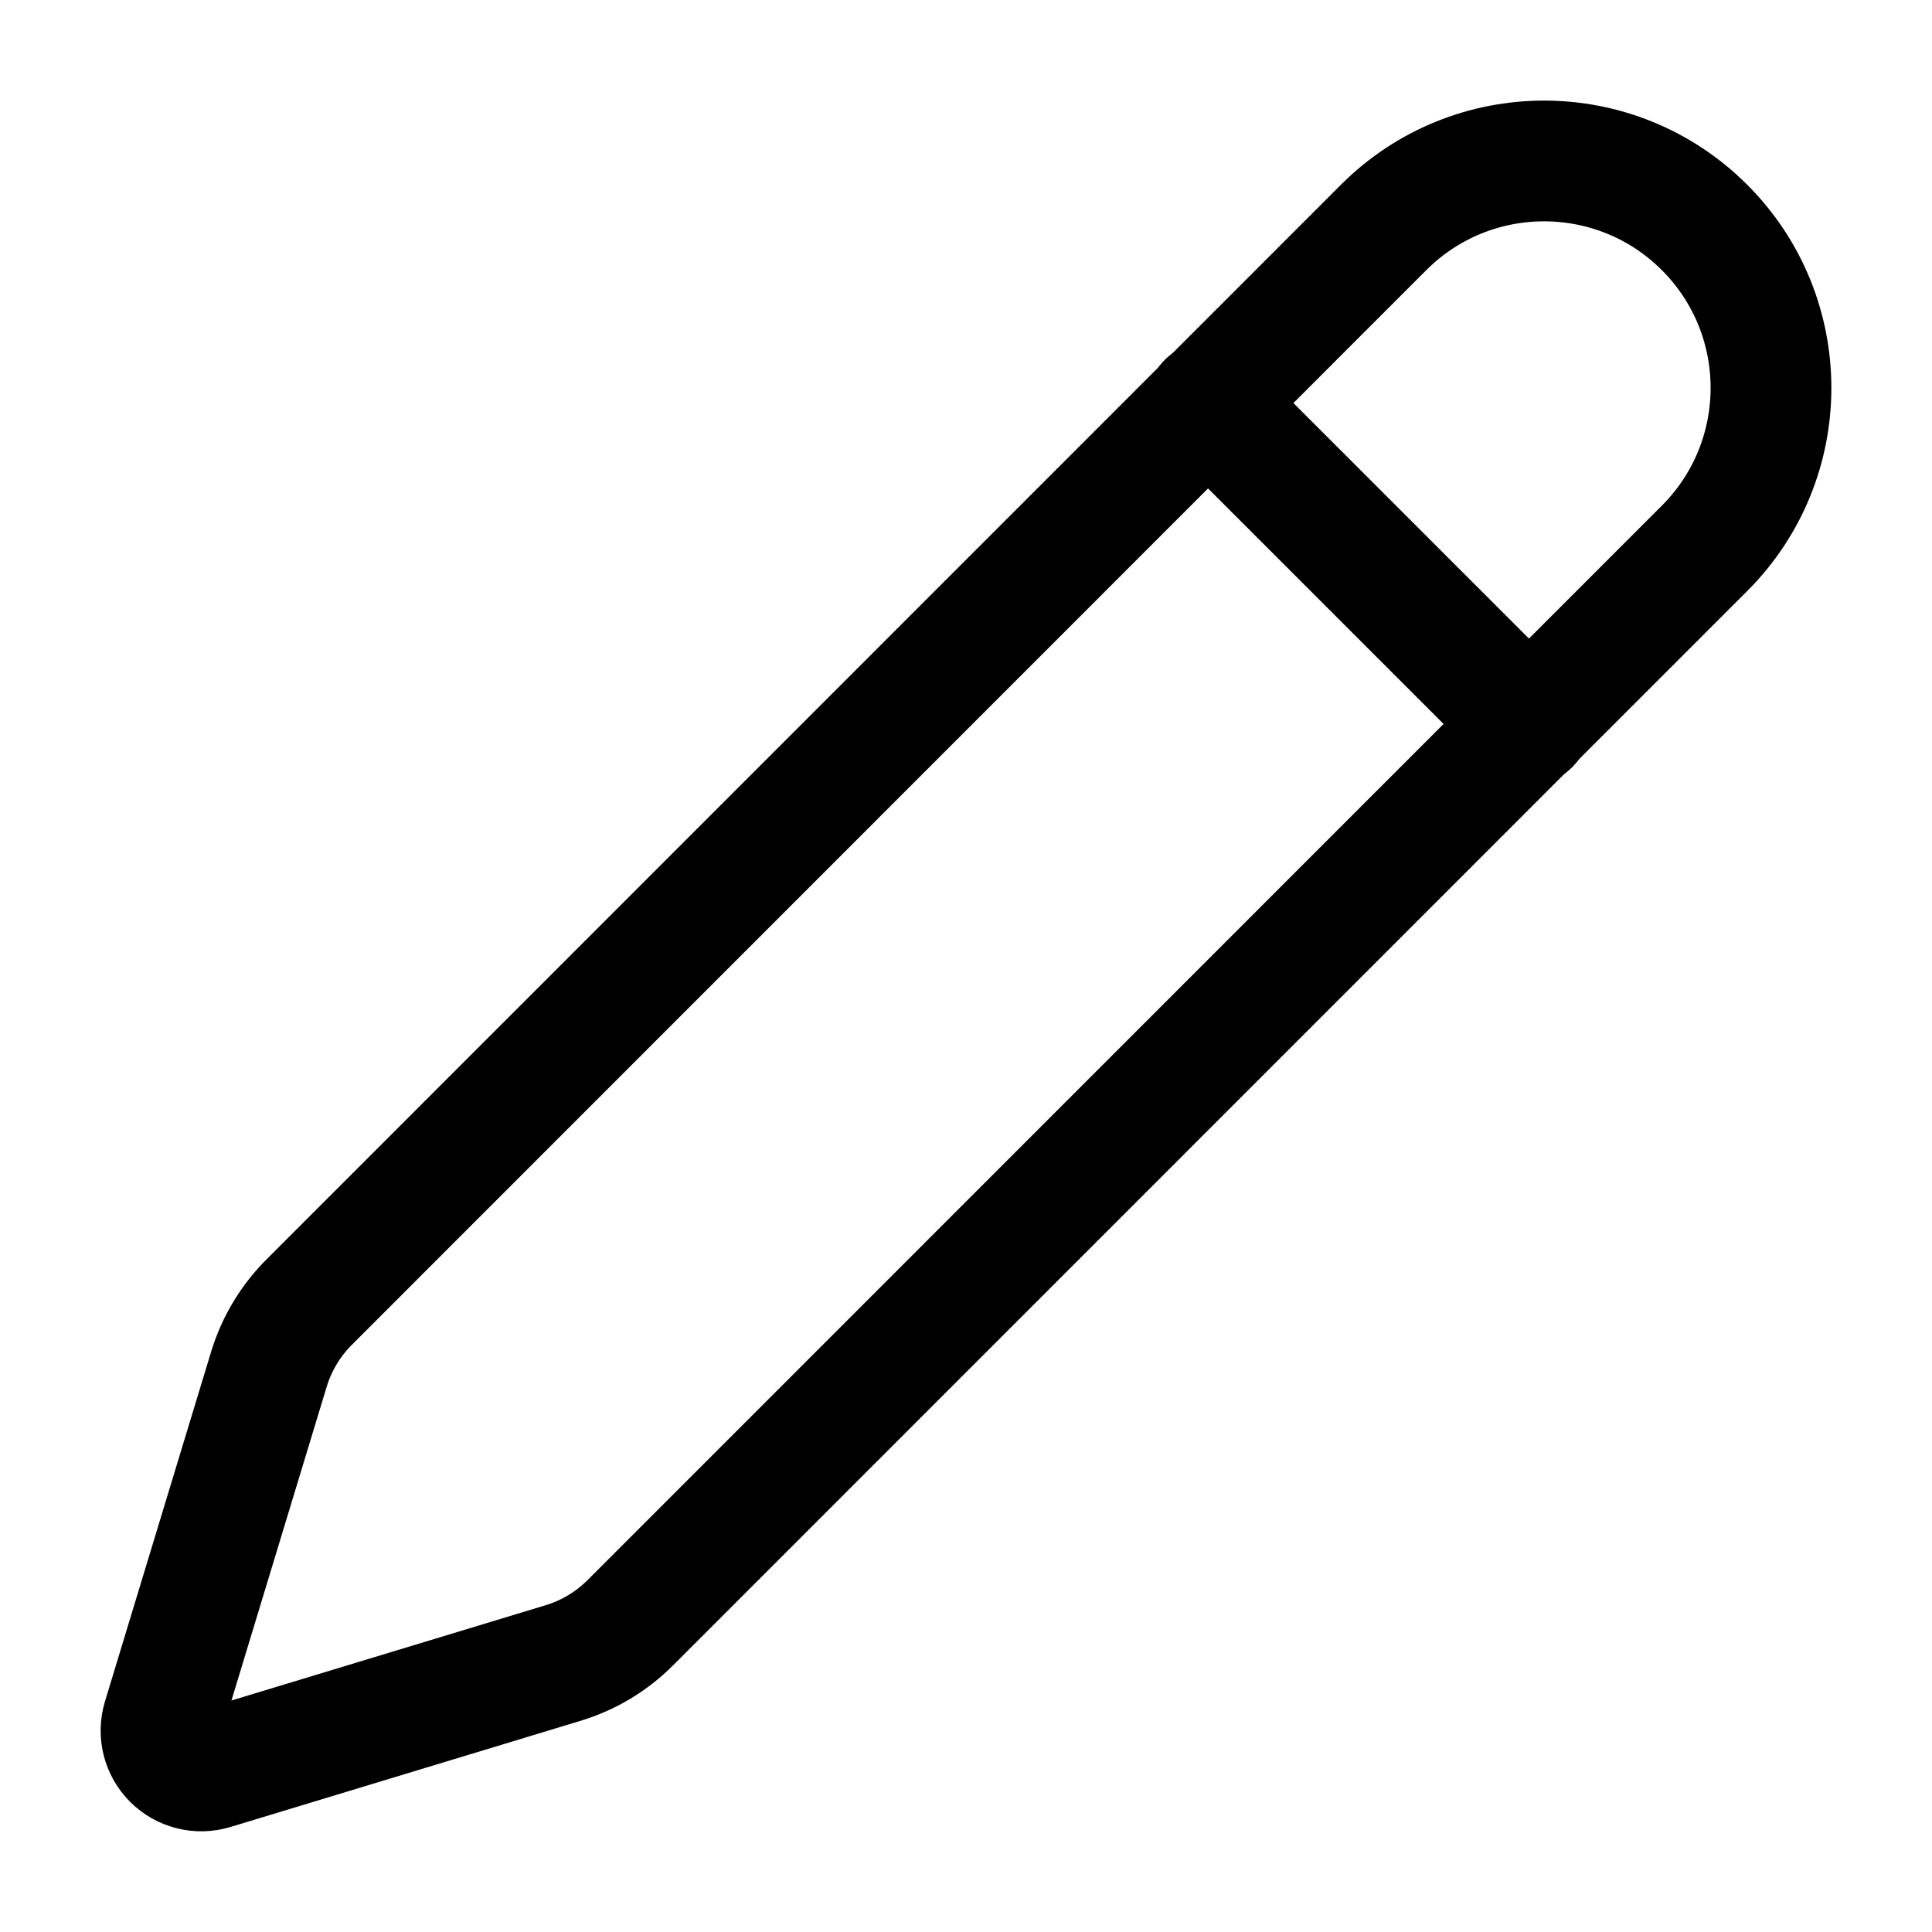
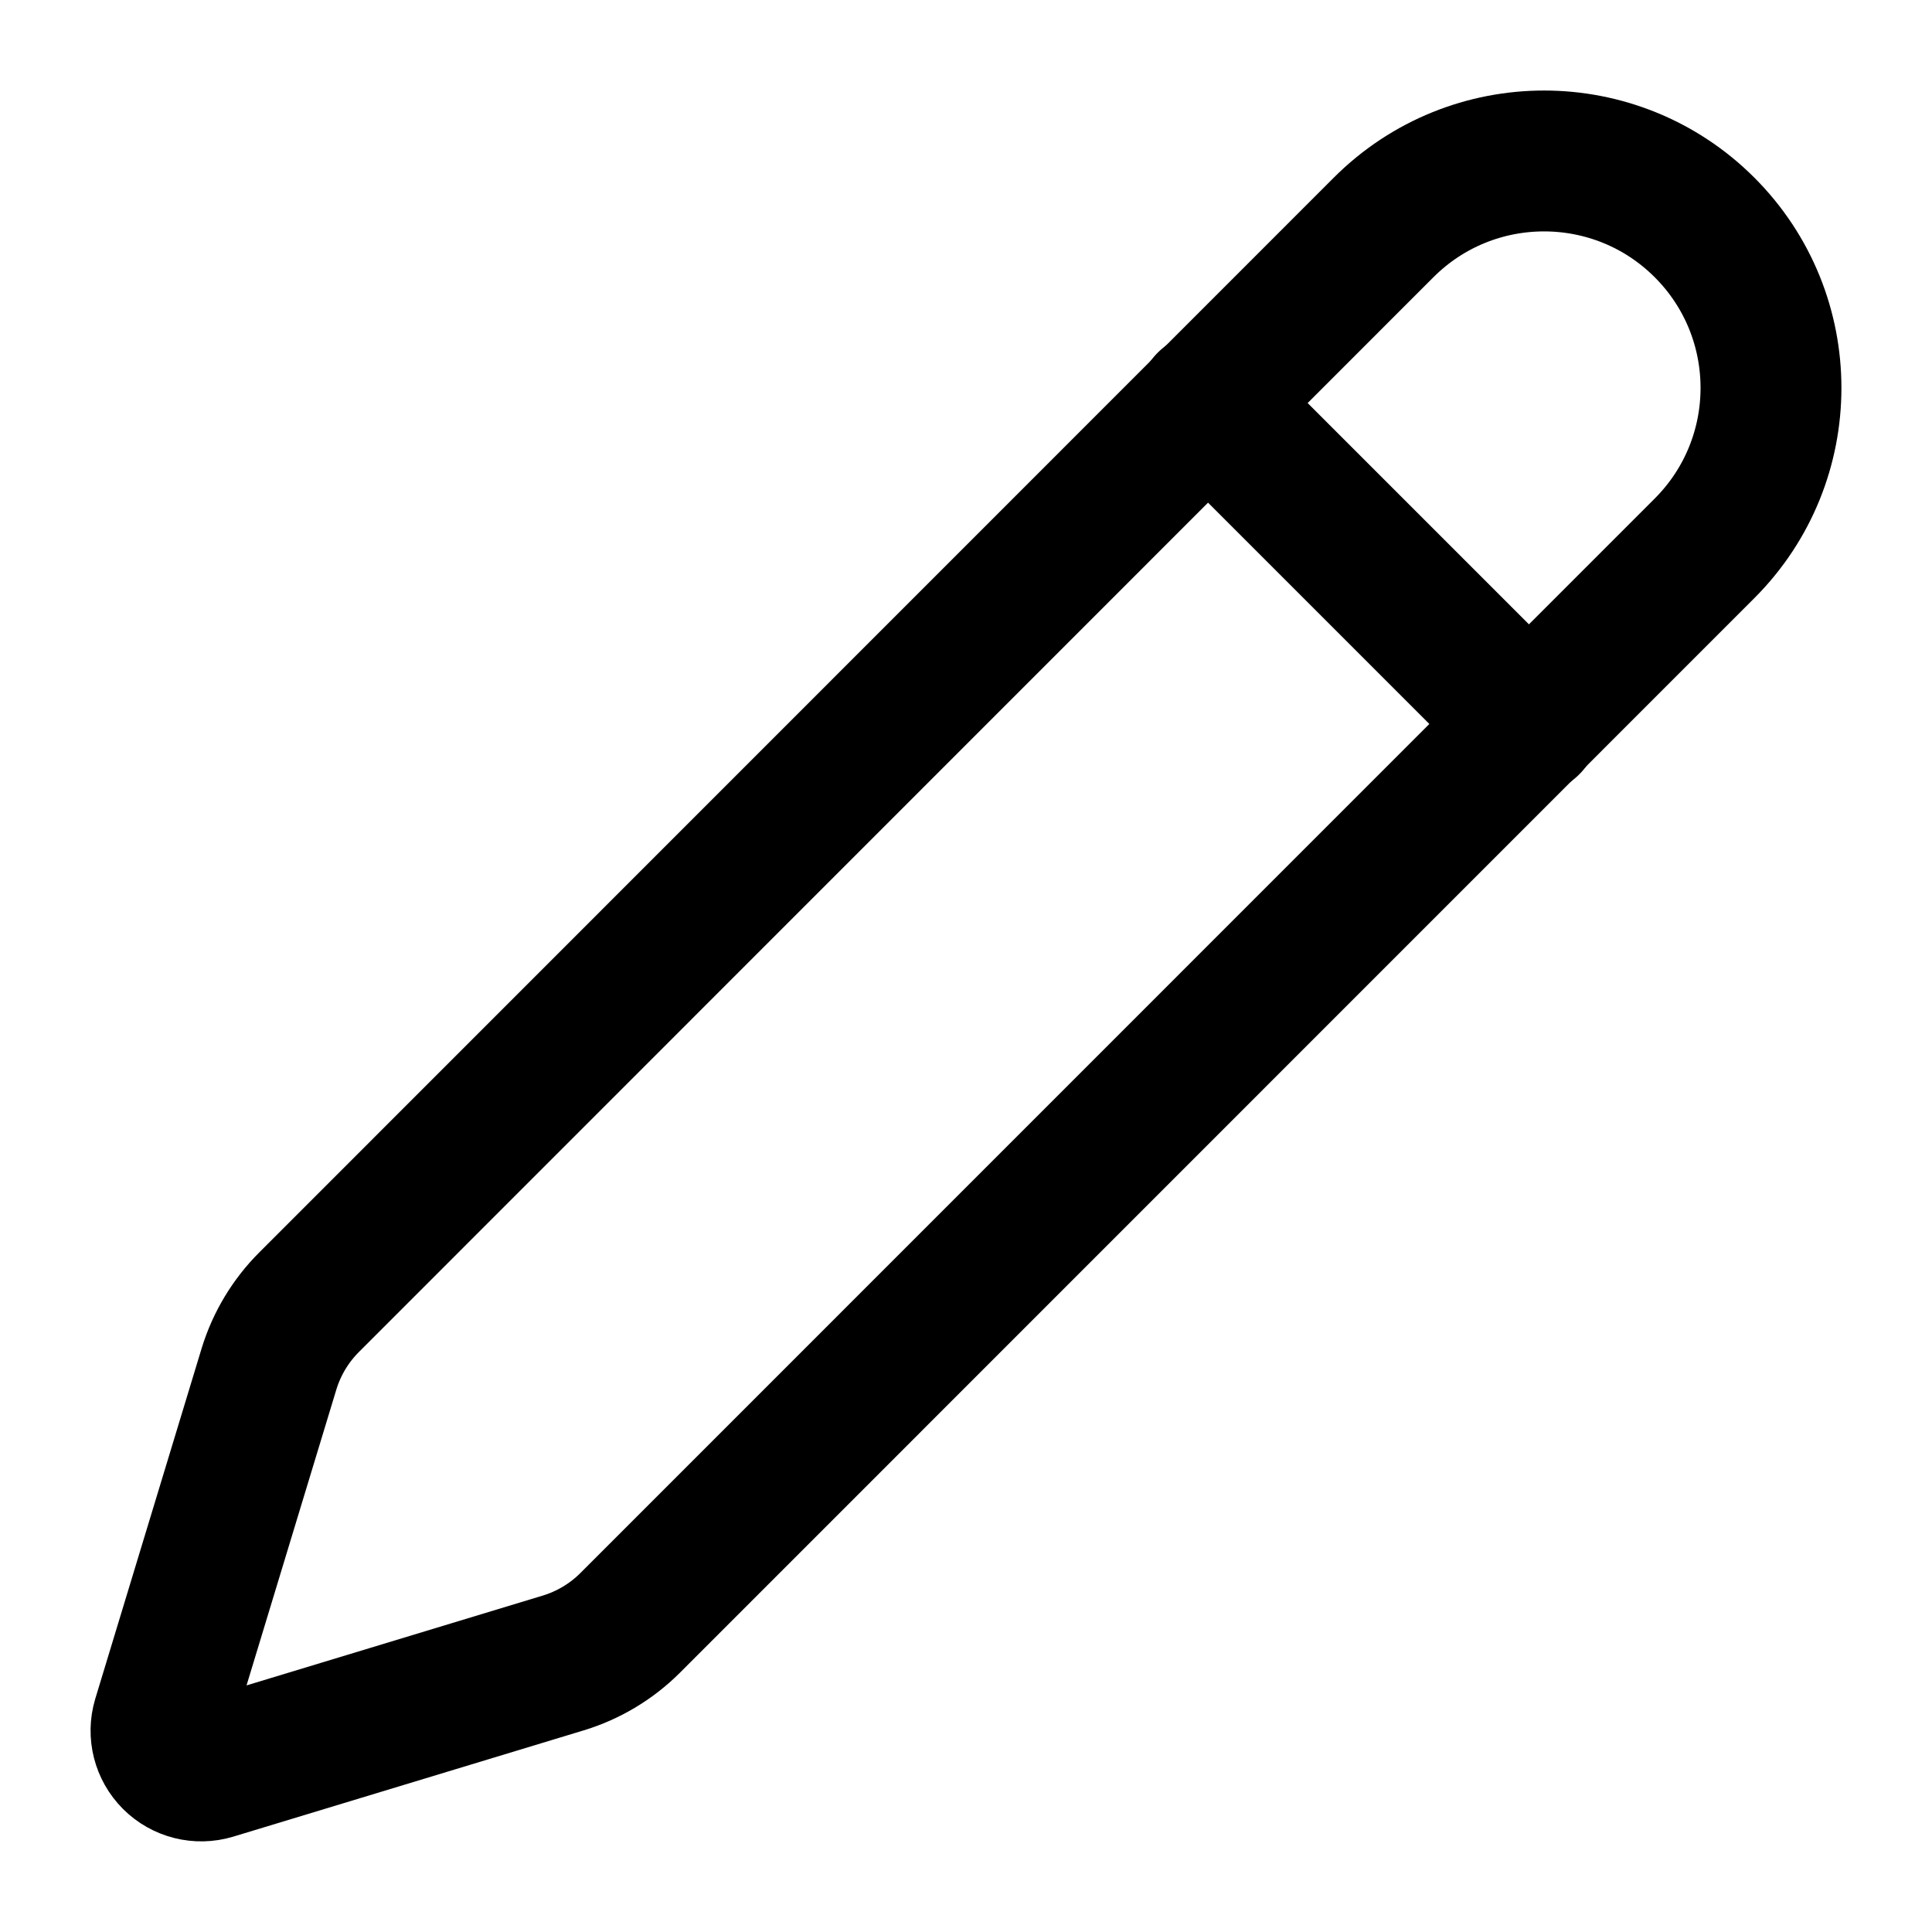
- <svg xmlns="http://www.w3.org/2000/svg" width="24" height="24" viewBox="0 0 24 24" fill="none" stroke="currentColor" stroke-width="1.5" stroke-linecap="round" stroke-linejoin="round">
+ <svg xmlns="http://www.w3.org/2000/svg" width="24" height="24" viewBox="0 0 24 24" fill="none" stroke="currentColor" stroke-width="1.75" stroke-linecap="round" stroke-linejoin="round">
  <path d="M21.174 6.812a1 1 0 0 0-3.986-3.987L3.842 16.174a2 2 0 0 0-.5.83l-1.321 4.352a.5.5 0 0 0 .623.622l4.353-1.32a2 2 0 0 0 .83-.497z" />
  <path d="m15 5 4 4" />
</svg>
